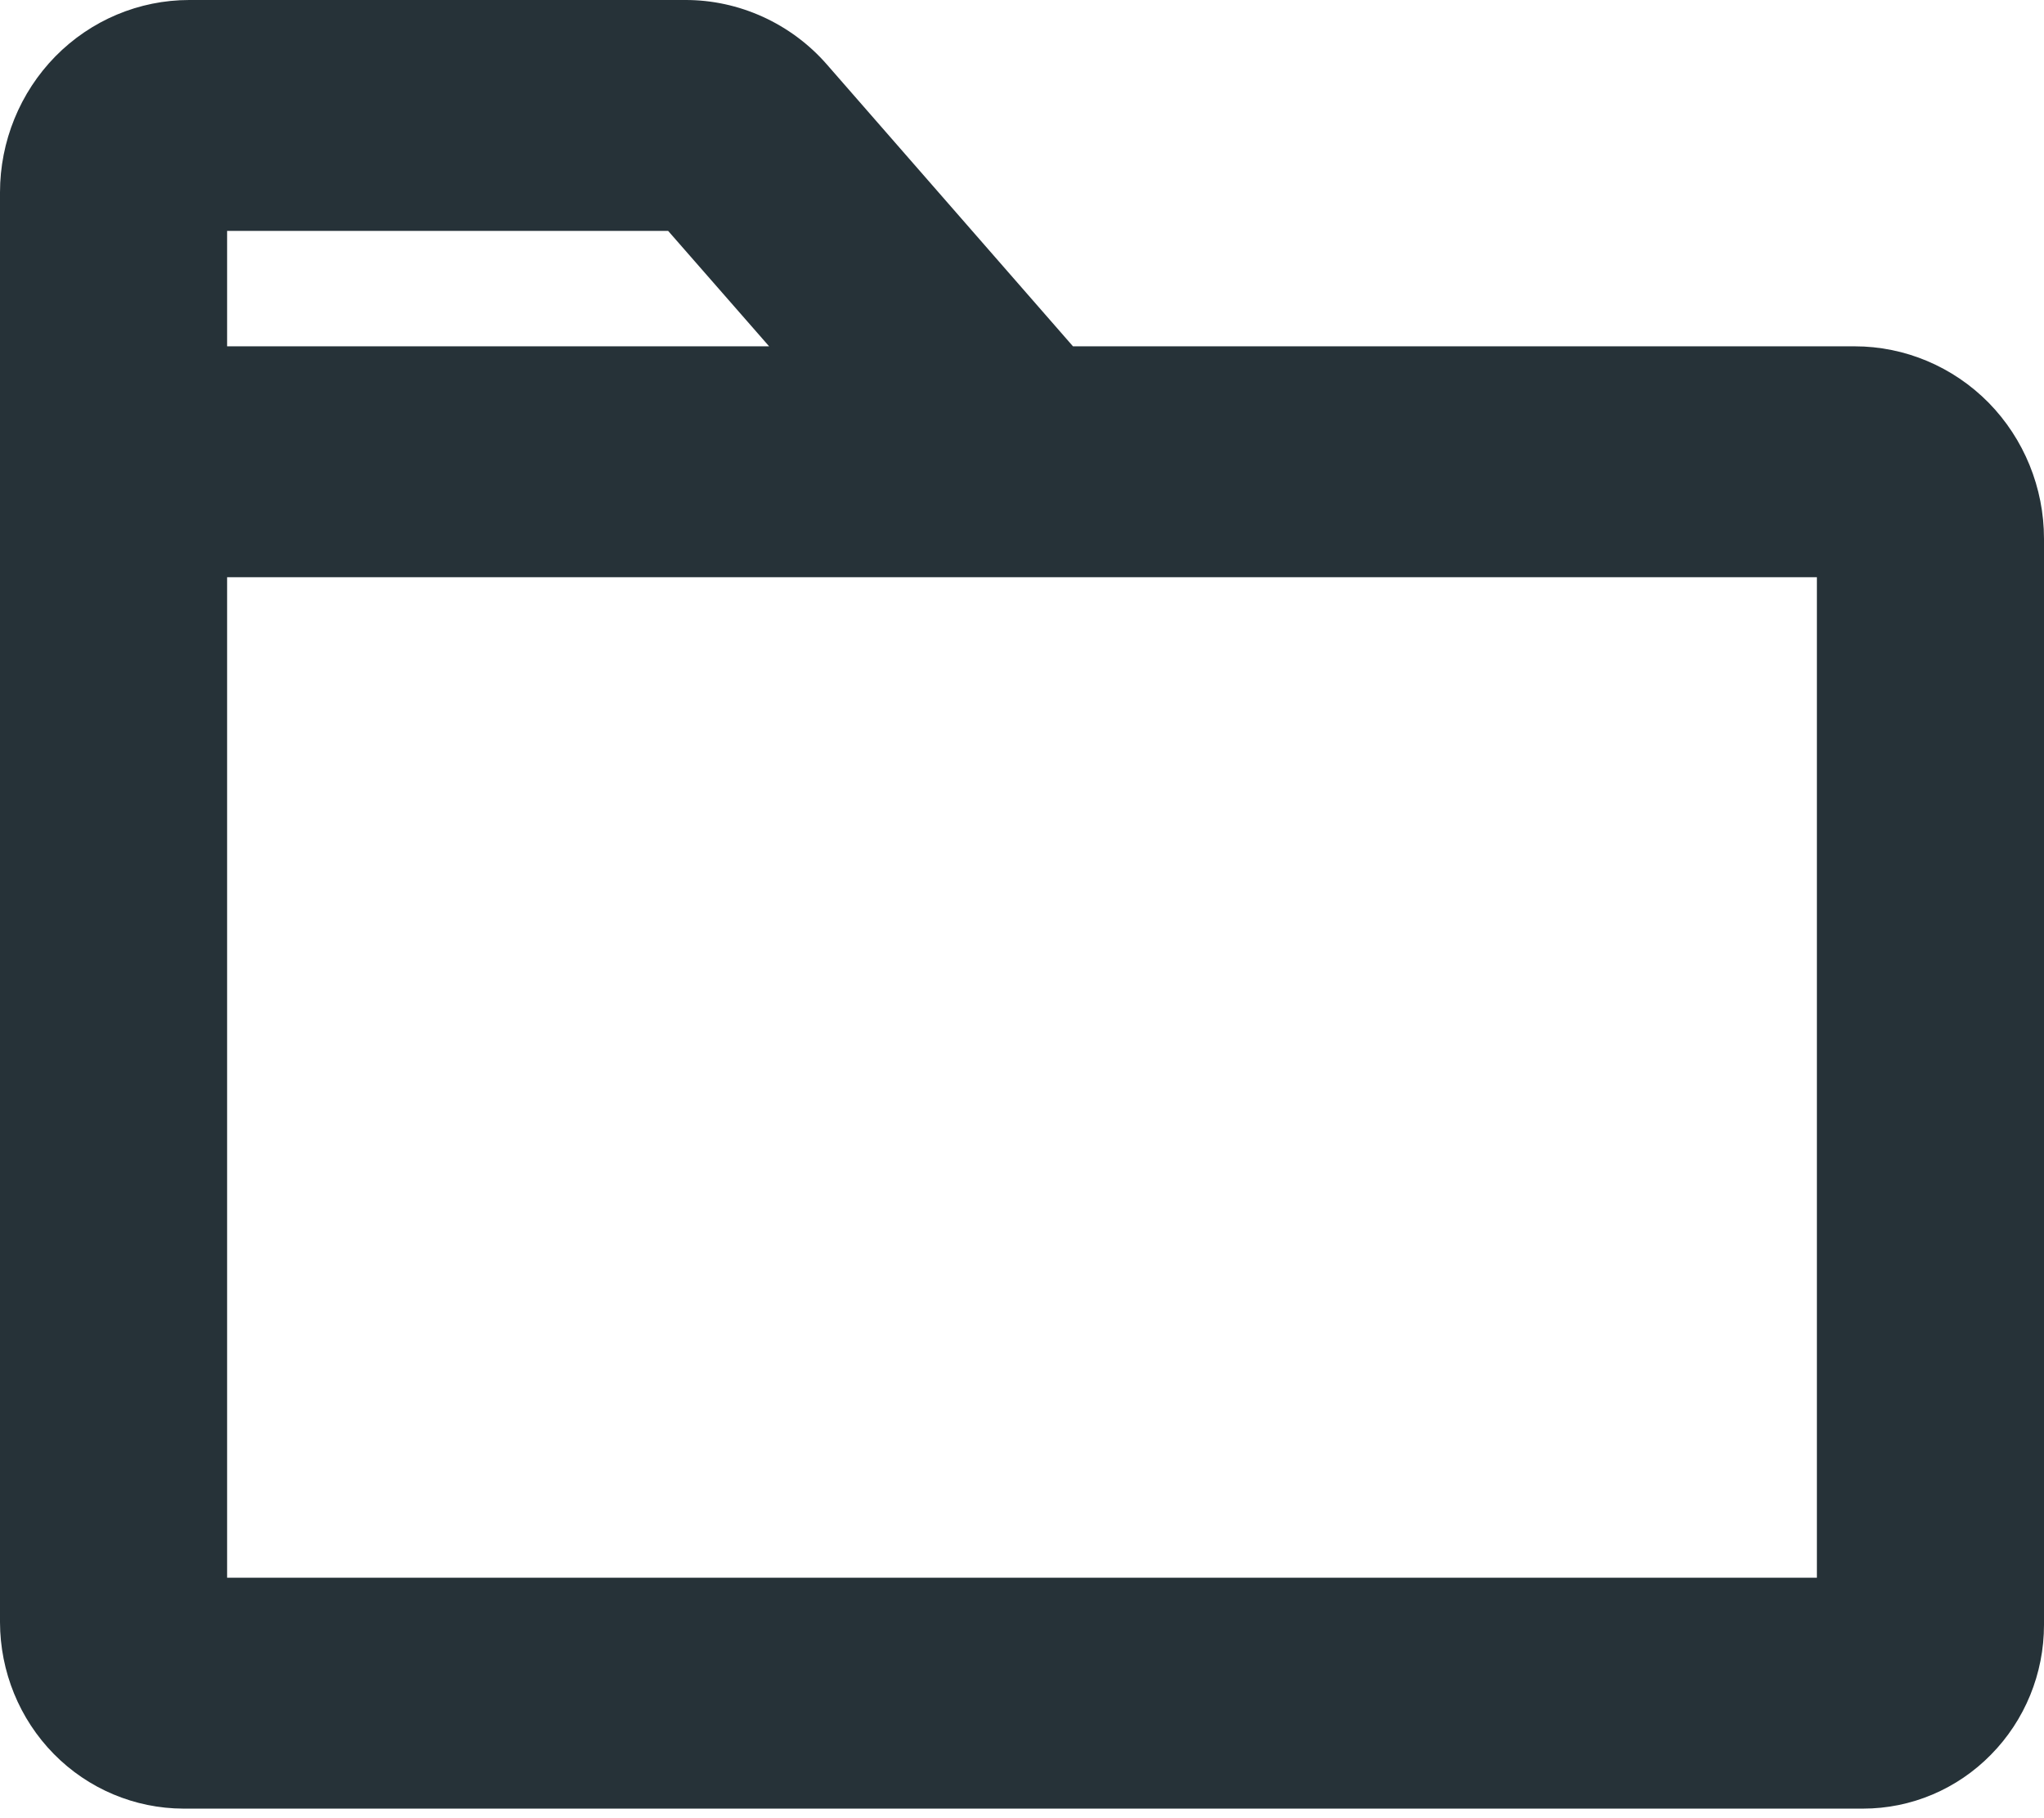
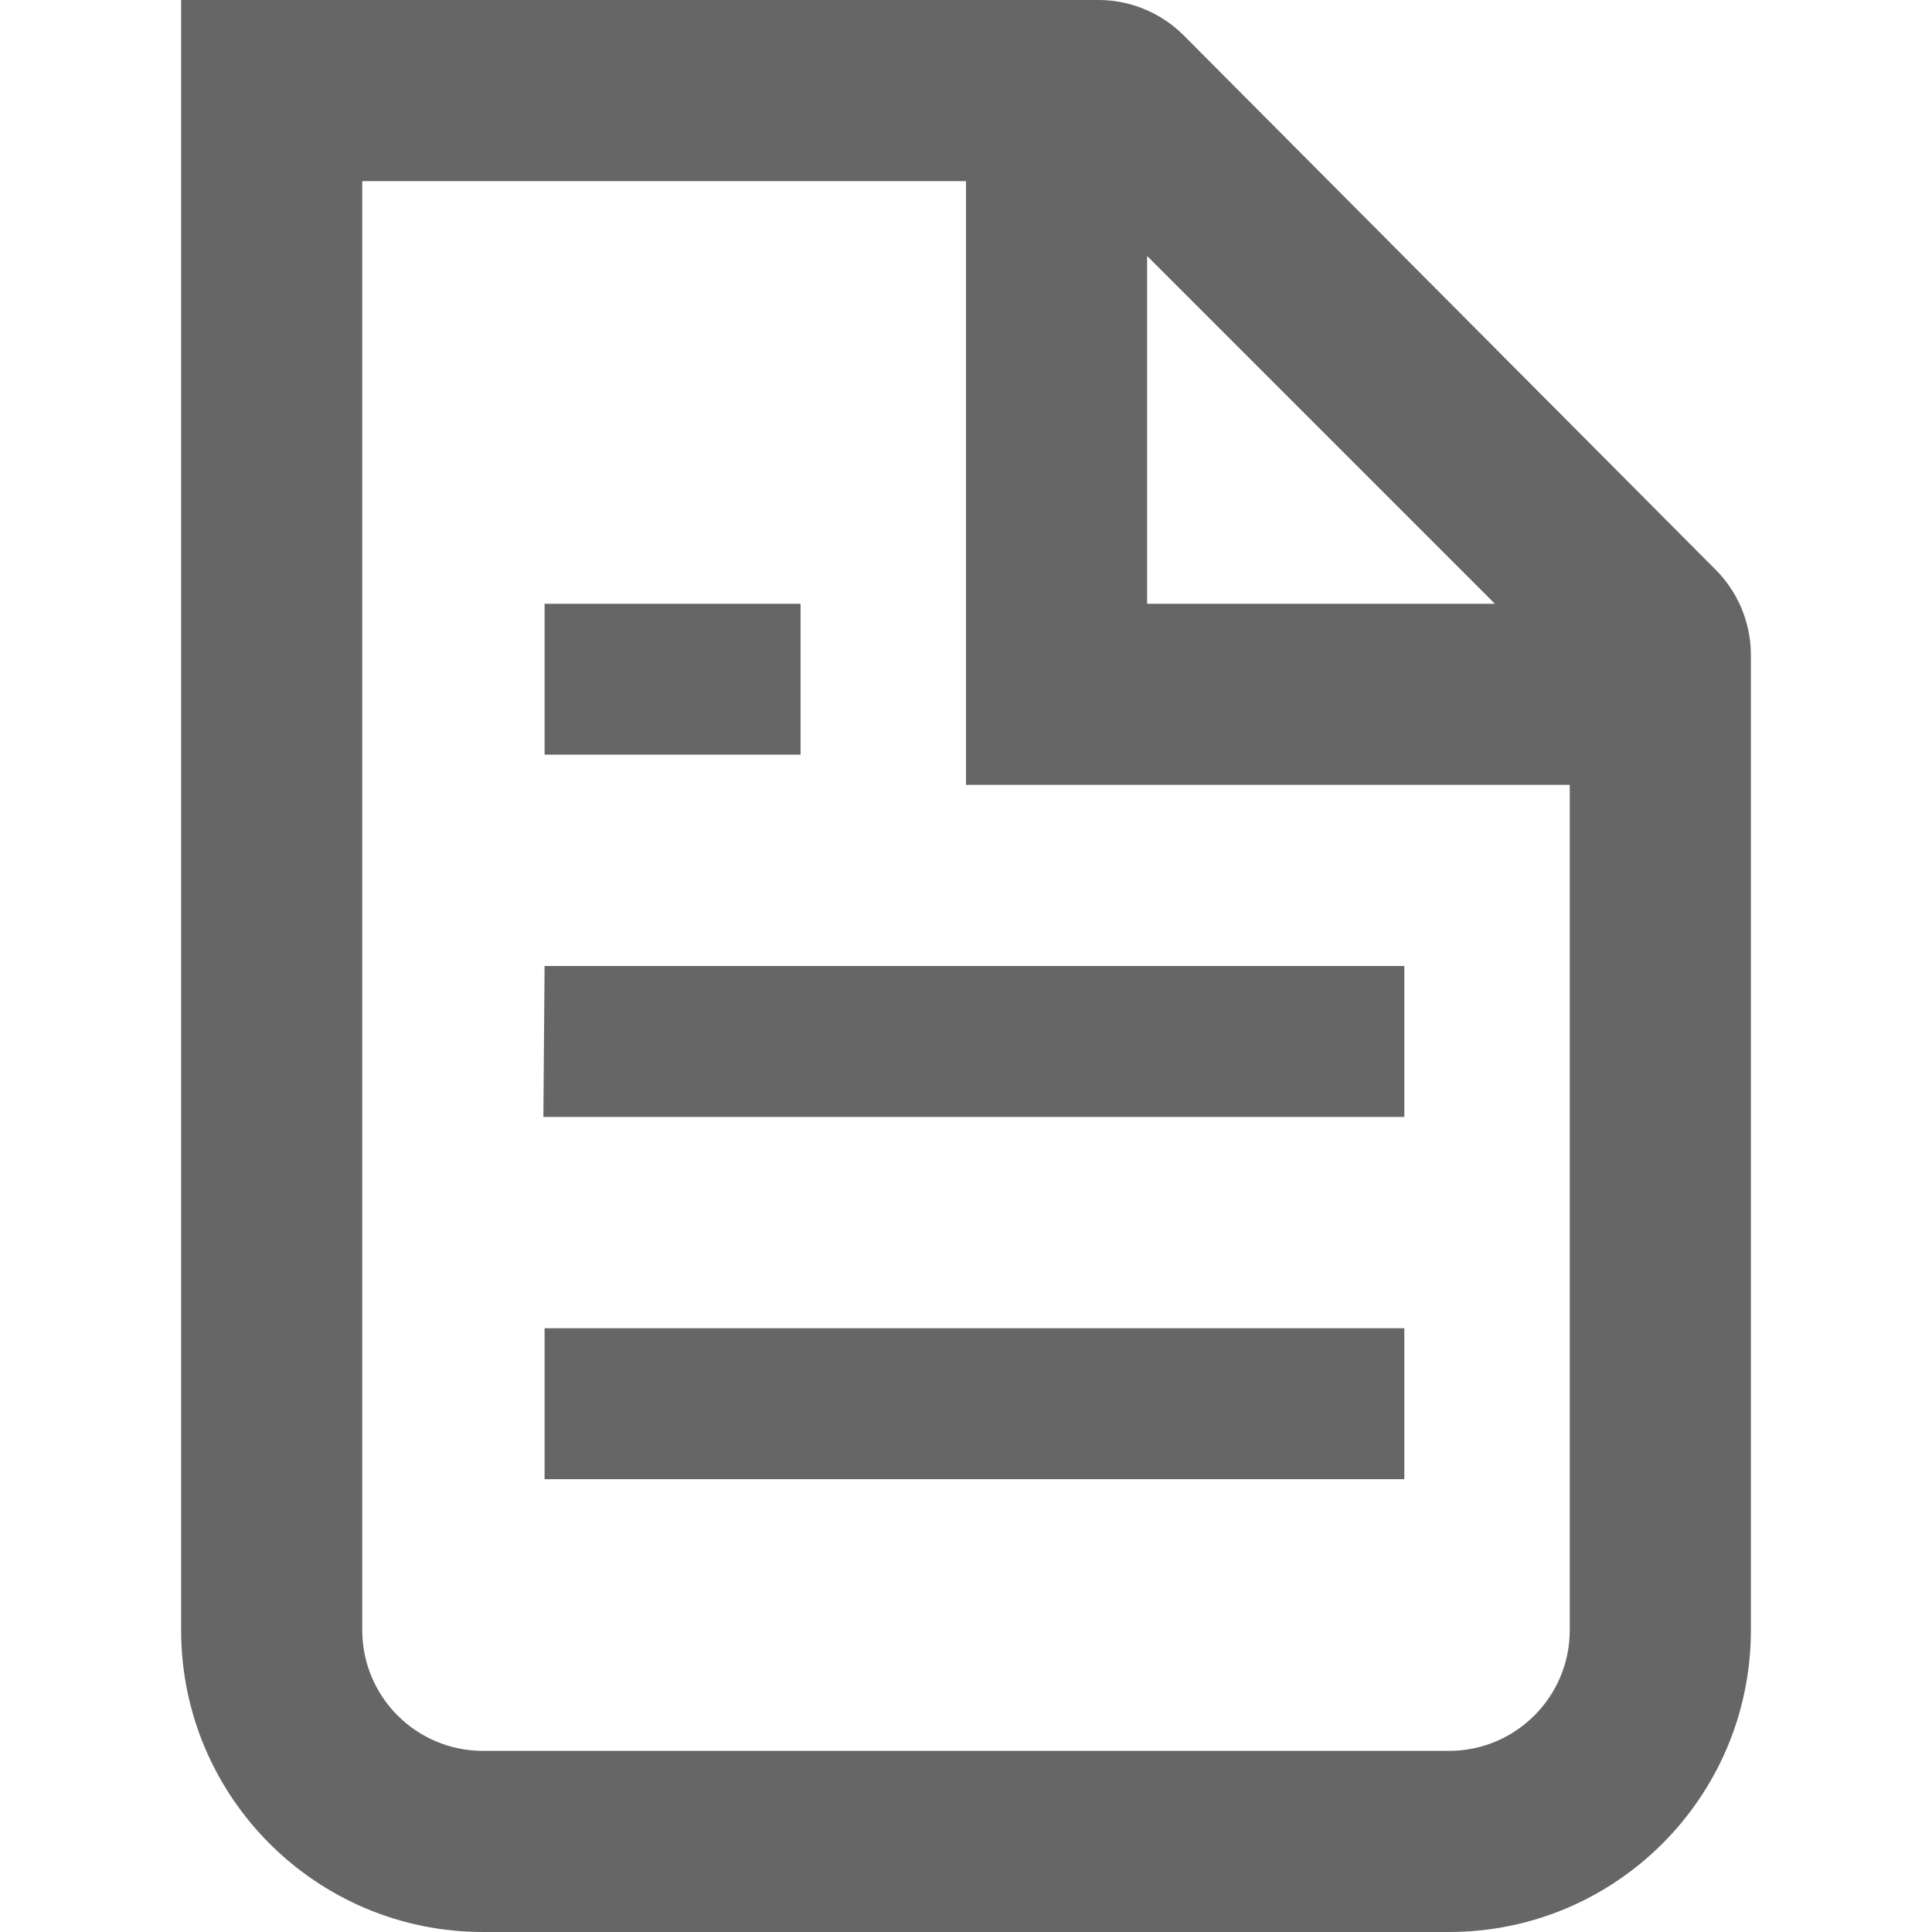
- <svg xmlns="http://www.w3.org/2000/svg" width="18" height="16" viewBox="0 0 18 16" fill="none">
-   <path d="M16.333 3.049H9.449L7.282 0.568C7.126 0.389 6.933 0.246 6.718 0.148C6.502 0.05 6.269 -0.001 6.032 6.21398e-06H1.667C1.225 6.21398e-06 0.801 0.178 0.488 0.496C0.176 0.814 0 1.245 0 1.694V14.282C0.001 14.717 0.171 15.134 0.474 15.442C0.776 15.749 1.187 15.922 1.615 15.923H16.407C16.83 15.923 17.235 15.752 17.533 15.448C17.832 15.145 18 14.734 18 14.305V4.743C18 4.294 17.824 3.863 17.512 3.545C17.199 3.228 16.775 3.049 16.333 3.049ZM2 2.033H5.884L6.773 3.049H2V2.033ZM16 13.89H2V5.082H16V13.89Z" fill="#263238" />
+ <svg xmlns="http://www.w3.org/2000/svg" fill="none" viewBox="0 0 16 16">
+   <path d="M14.5 13.5V5.41a1 1 0 0 0-.3-.7L9.8.29A1 1 0 0 0 9.08 0H1.5v13.5A2.5 2.5 0 0 0 4 16h8a2.5 2.5 0 0 0 2.5-2.5m-1.5 0v-7H8v-5H3v12a1 1 0 0 0 1 1h8a1 1 0 0 0 1-1M9.5 5V2.12L12.38 5zM5.13 5h-.62v1.25h2.12V5zm-.62 3h7.12v1.25H4.5zm.62 3h-.62v1.25h7.12V11z" clip-rule="evenodd" fill="#666" fill-rule="evenodd" />
</svg>
